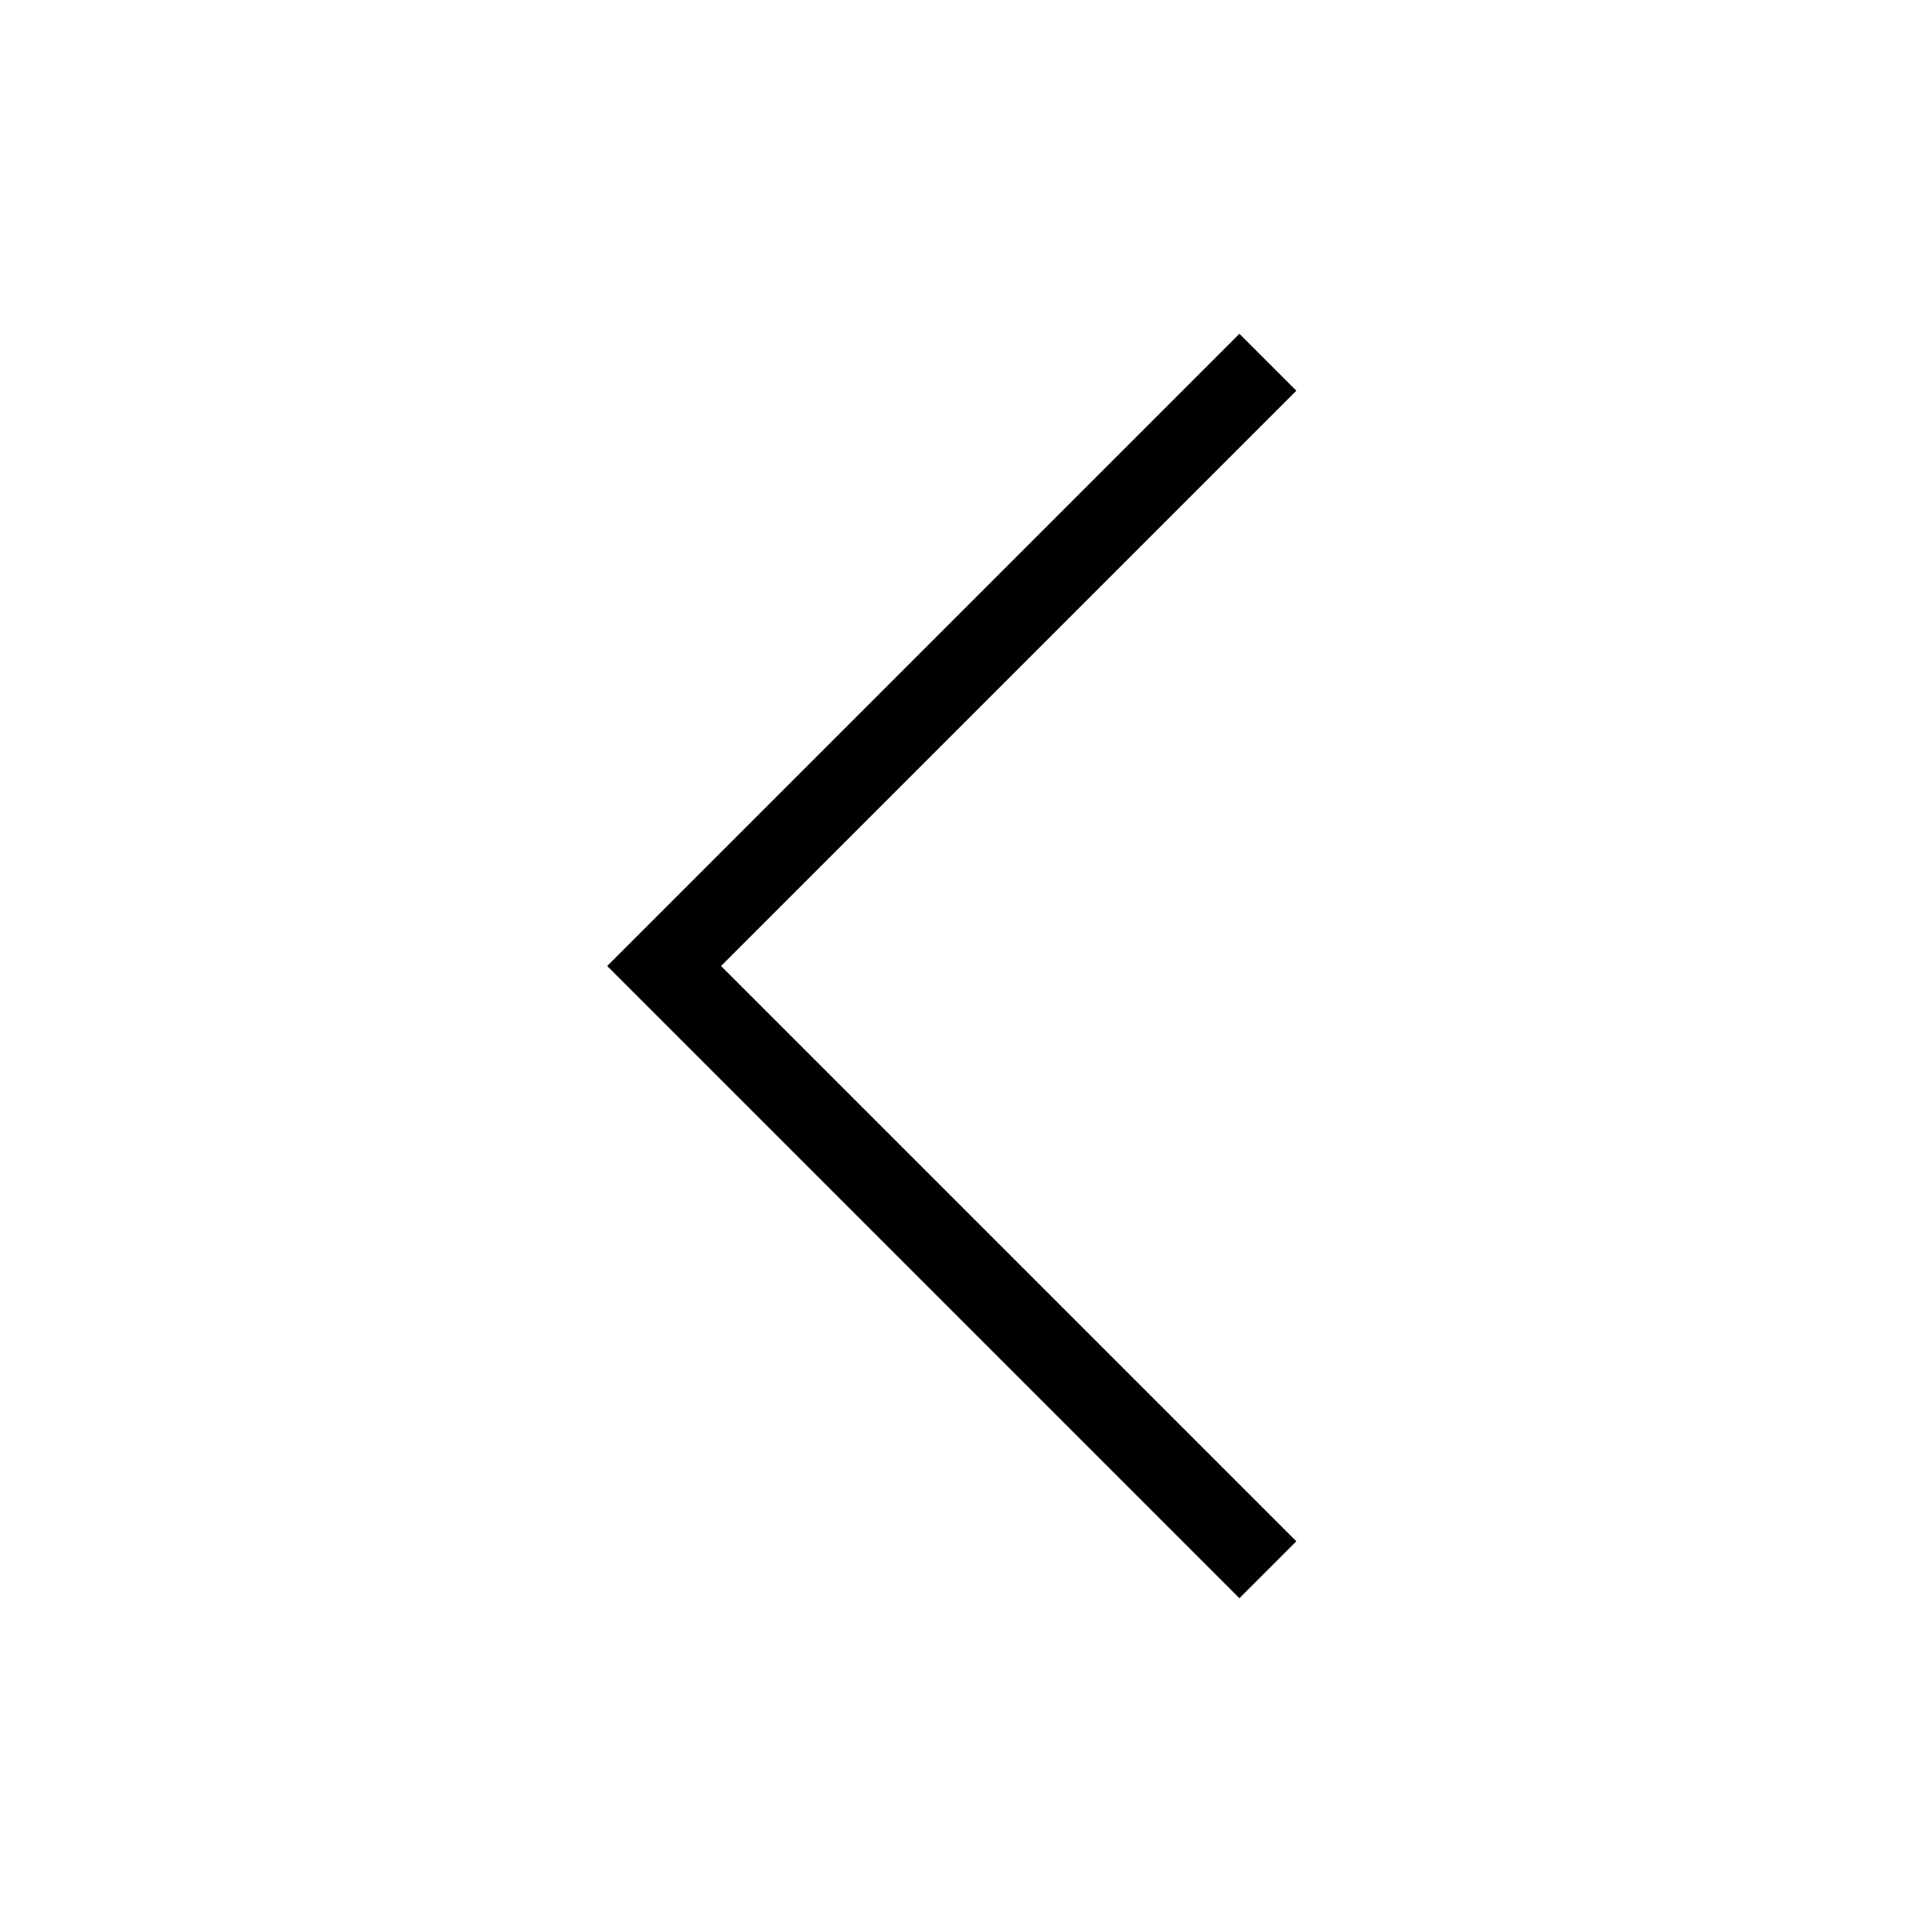
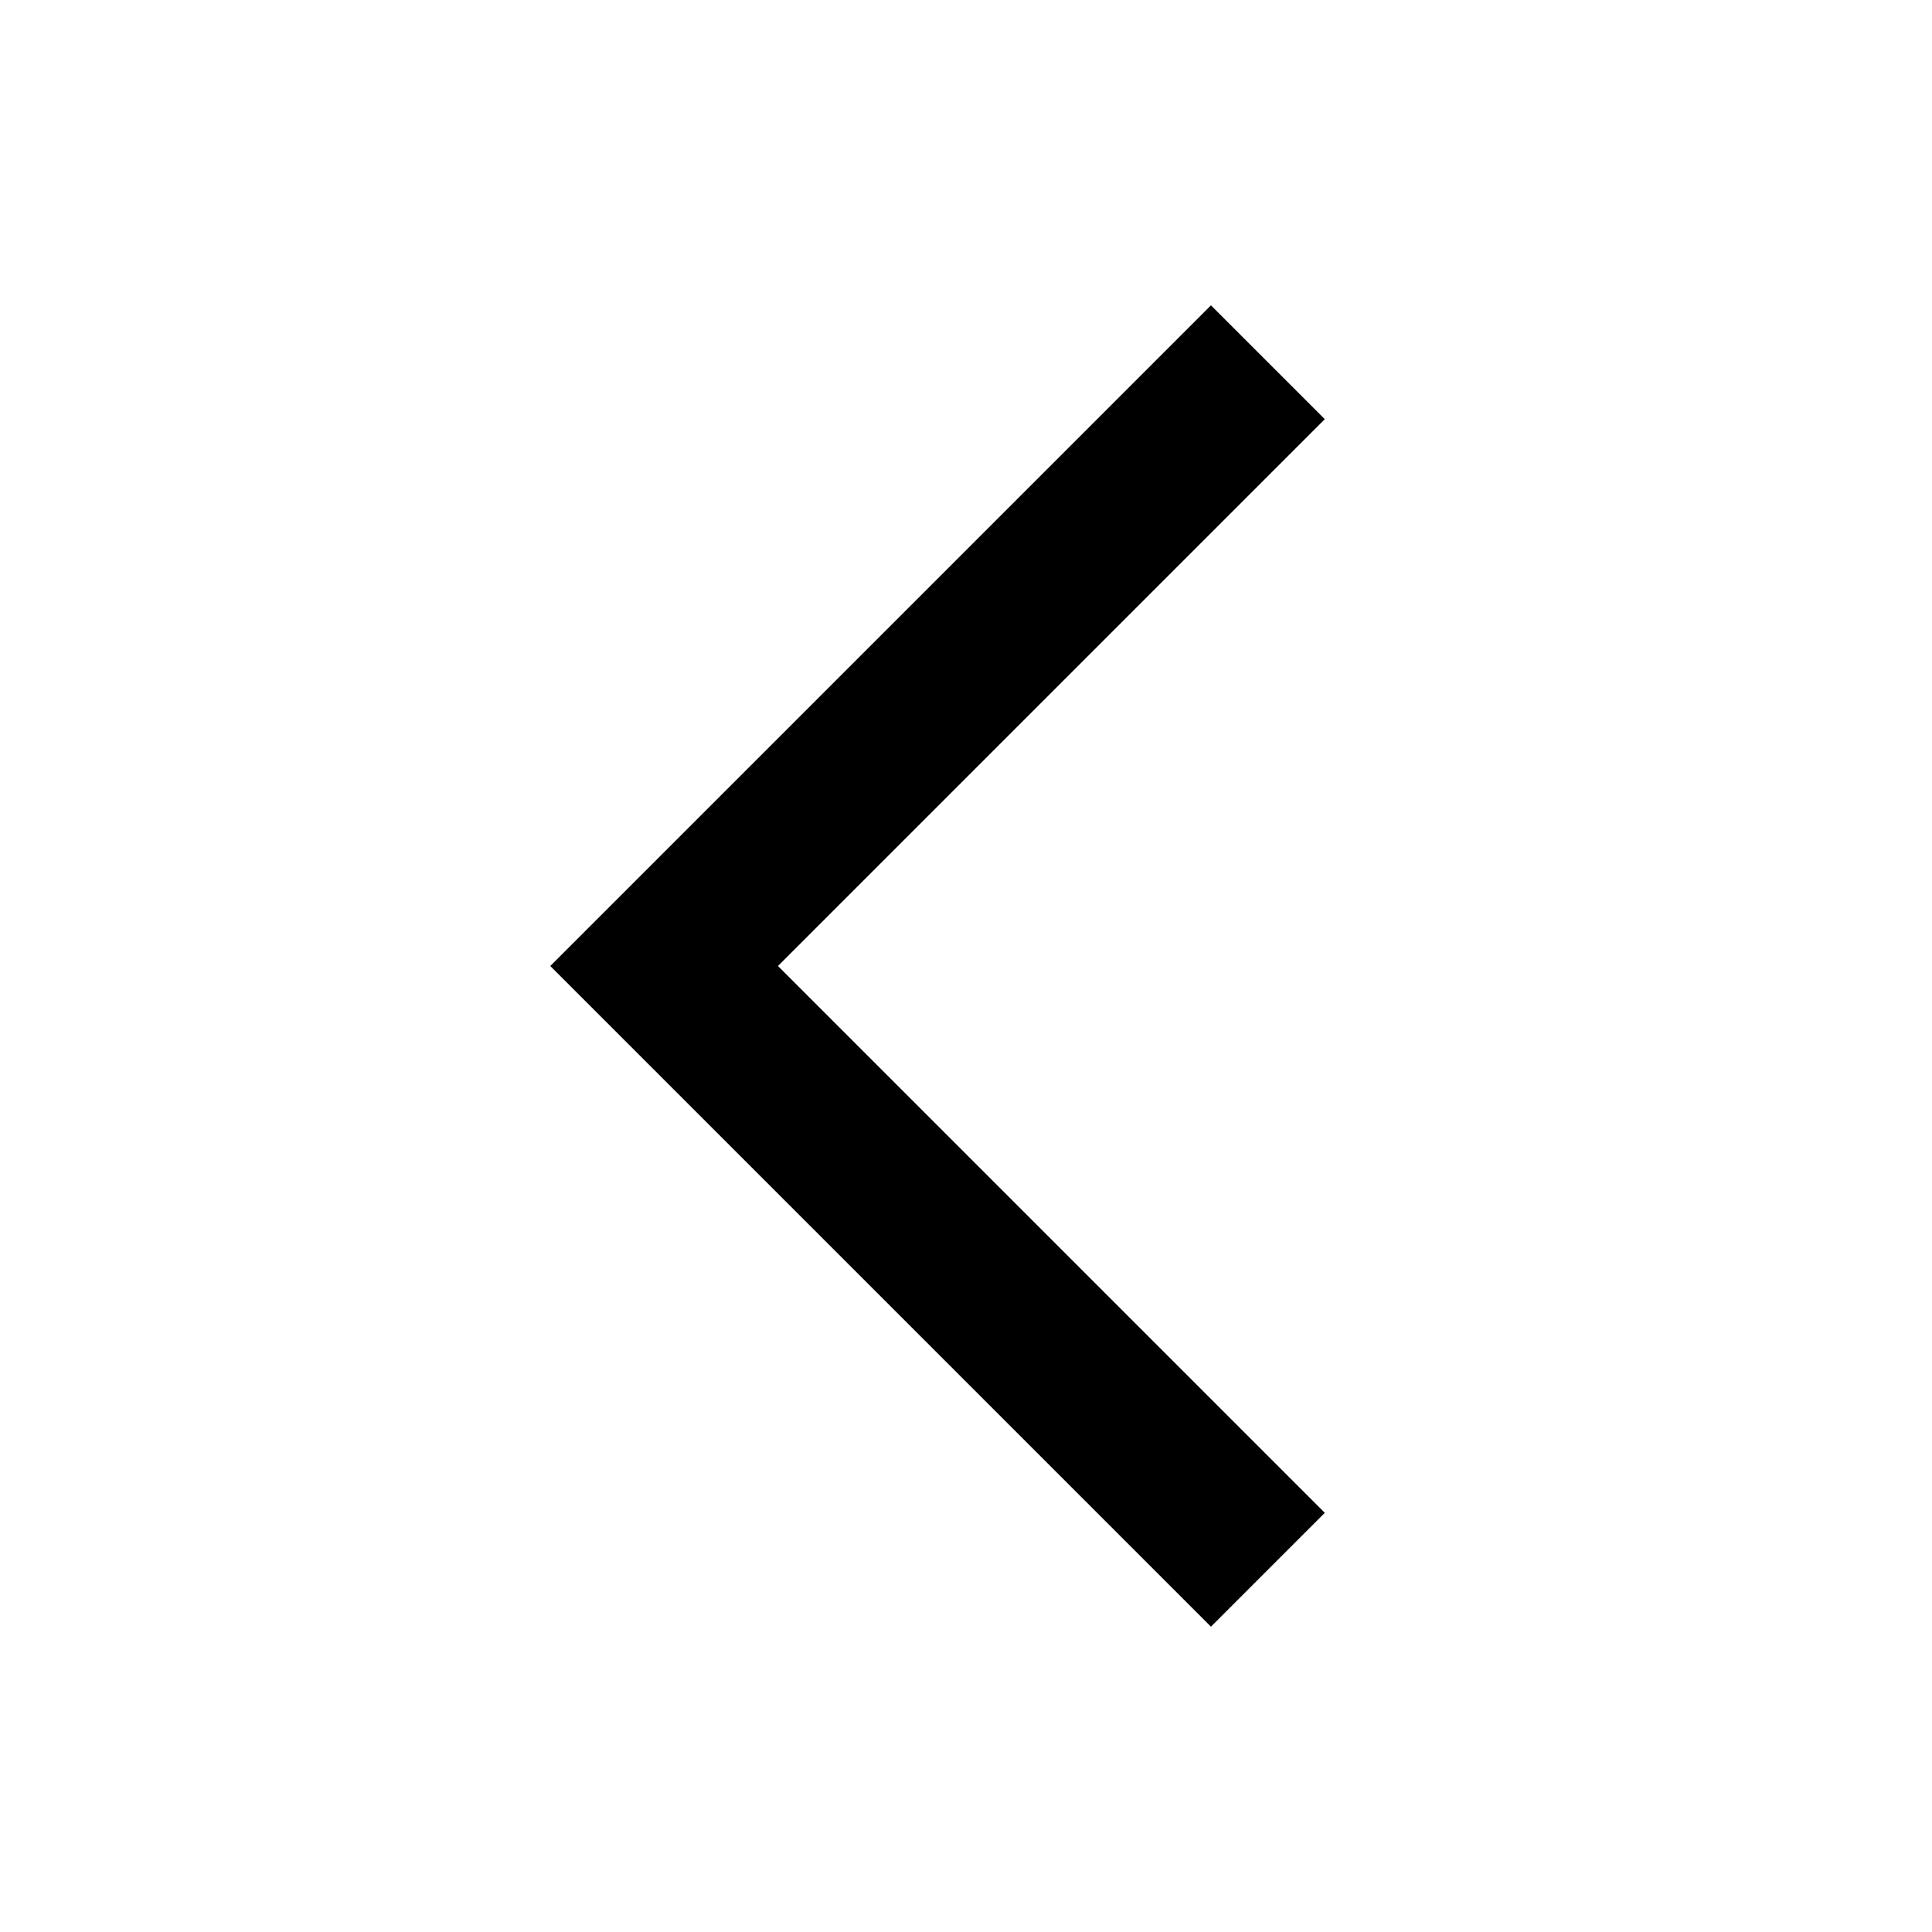
- <svg xmlns="http://www.w3.org/2000/svg" fill="none" viewBox="0 0 24 24" strokeWidth="inherit" stroke="currentColor" class="w-6 h-6">
+ <svg xmlns="http://www.w3.org/2000/svg" fill="none" viewBox="0 0 24 24" stroke-width="2" stroke="currentColor" class="w-6 h-6">
  <path strokeLinecap="round" strokeLinejoin="round" d="M15.75 19.5L8.25 12l7.5-7.5" />
</svg>
